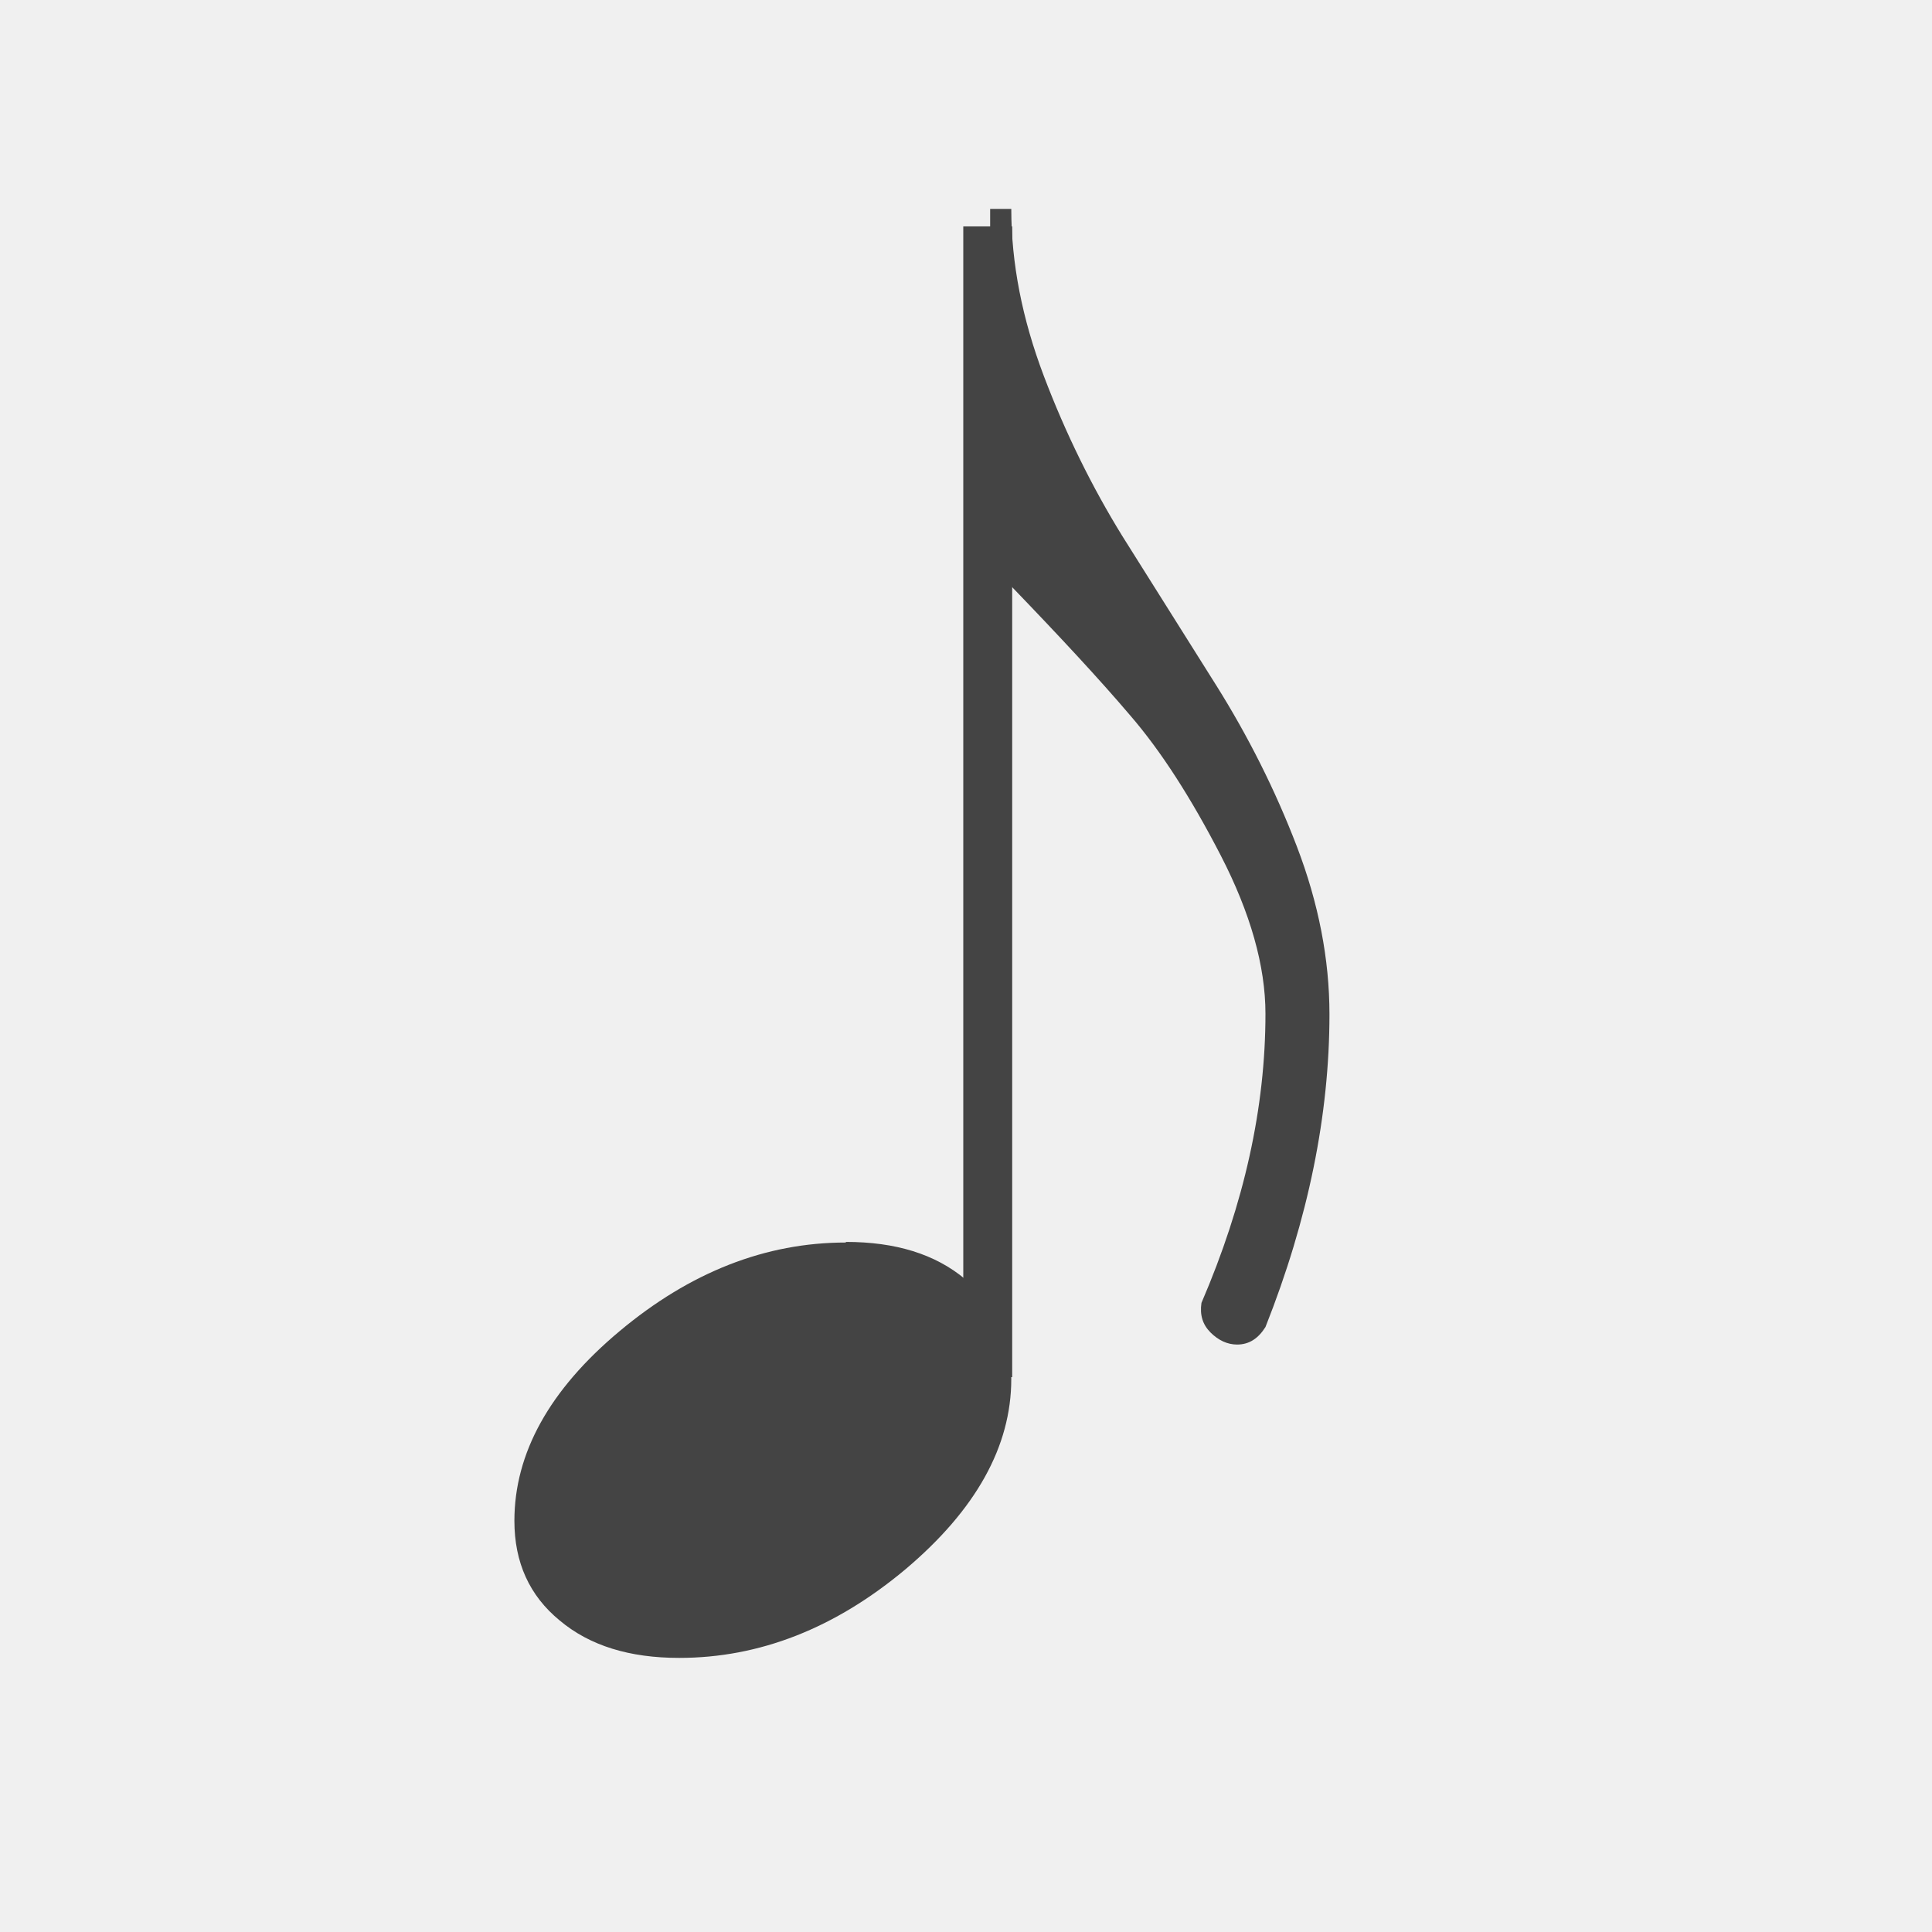
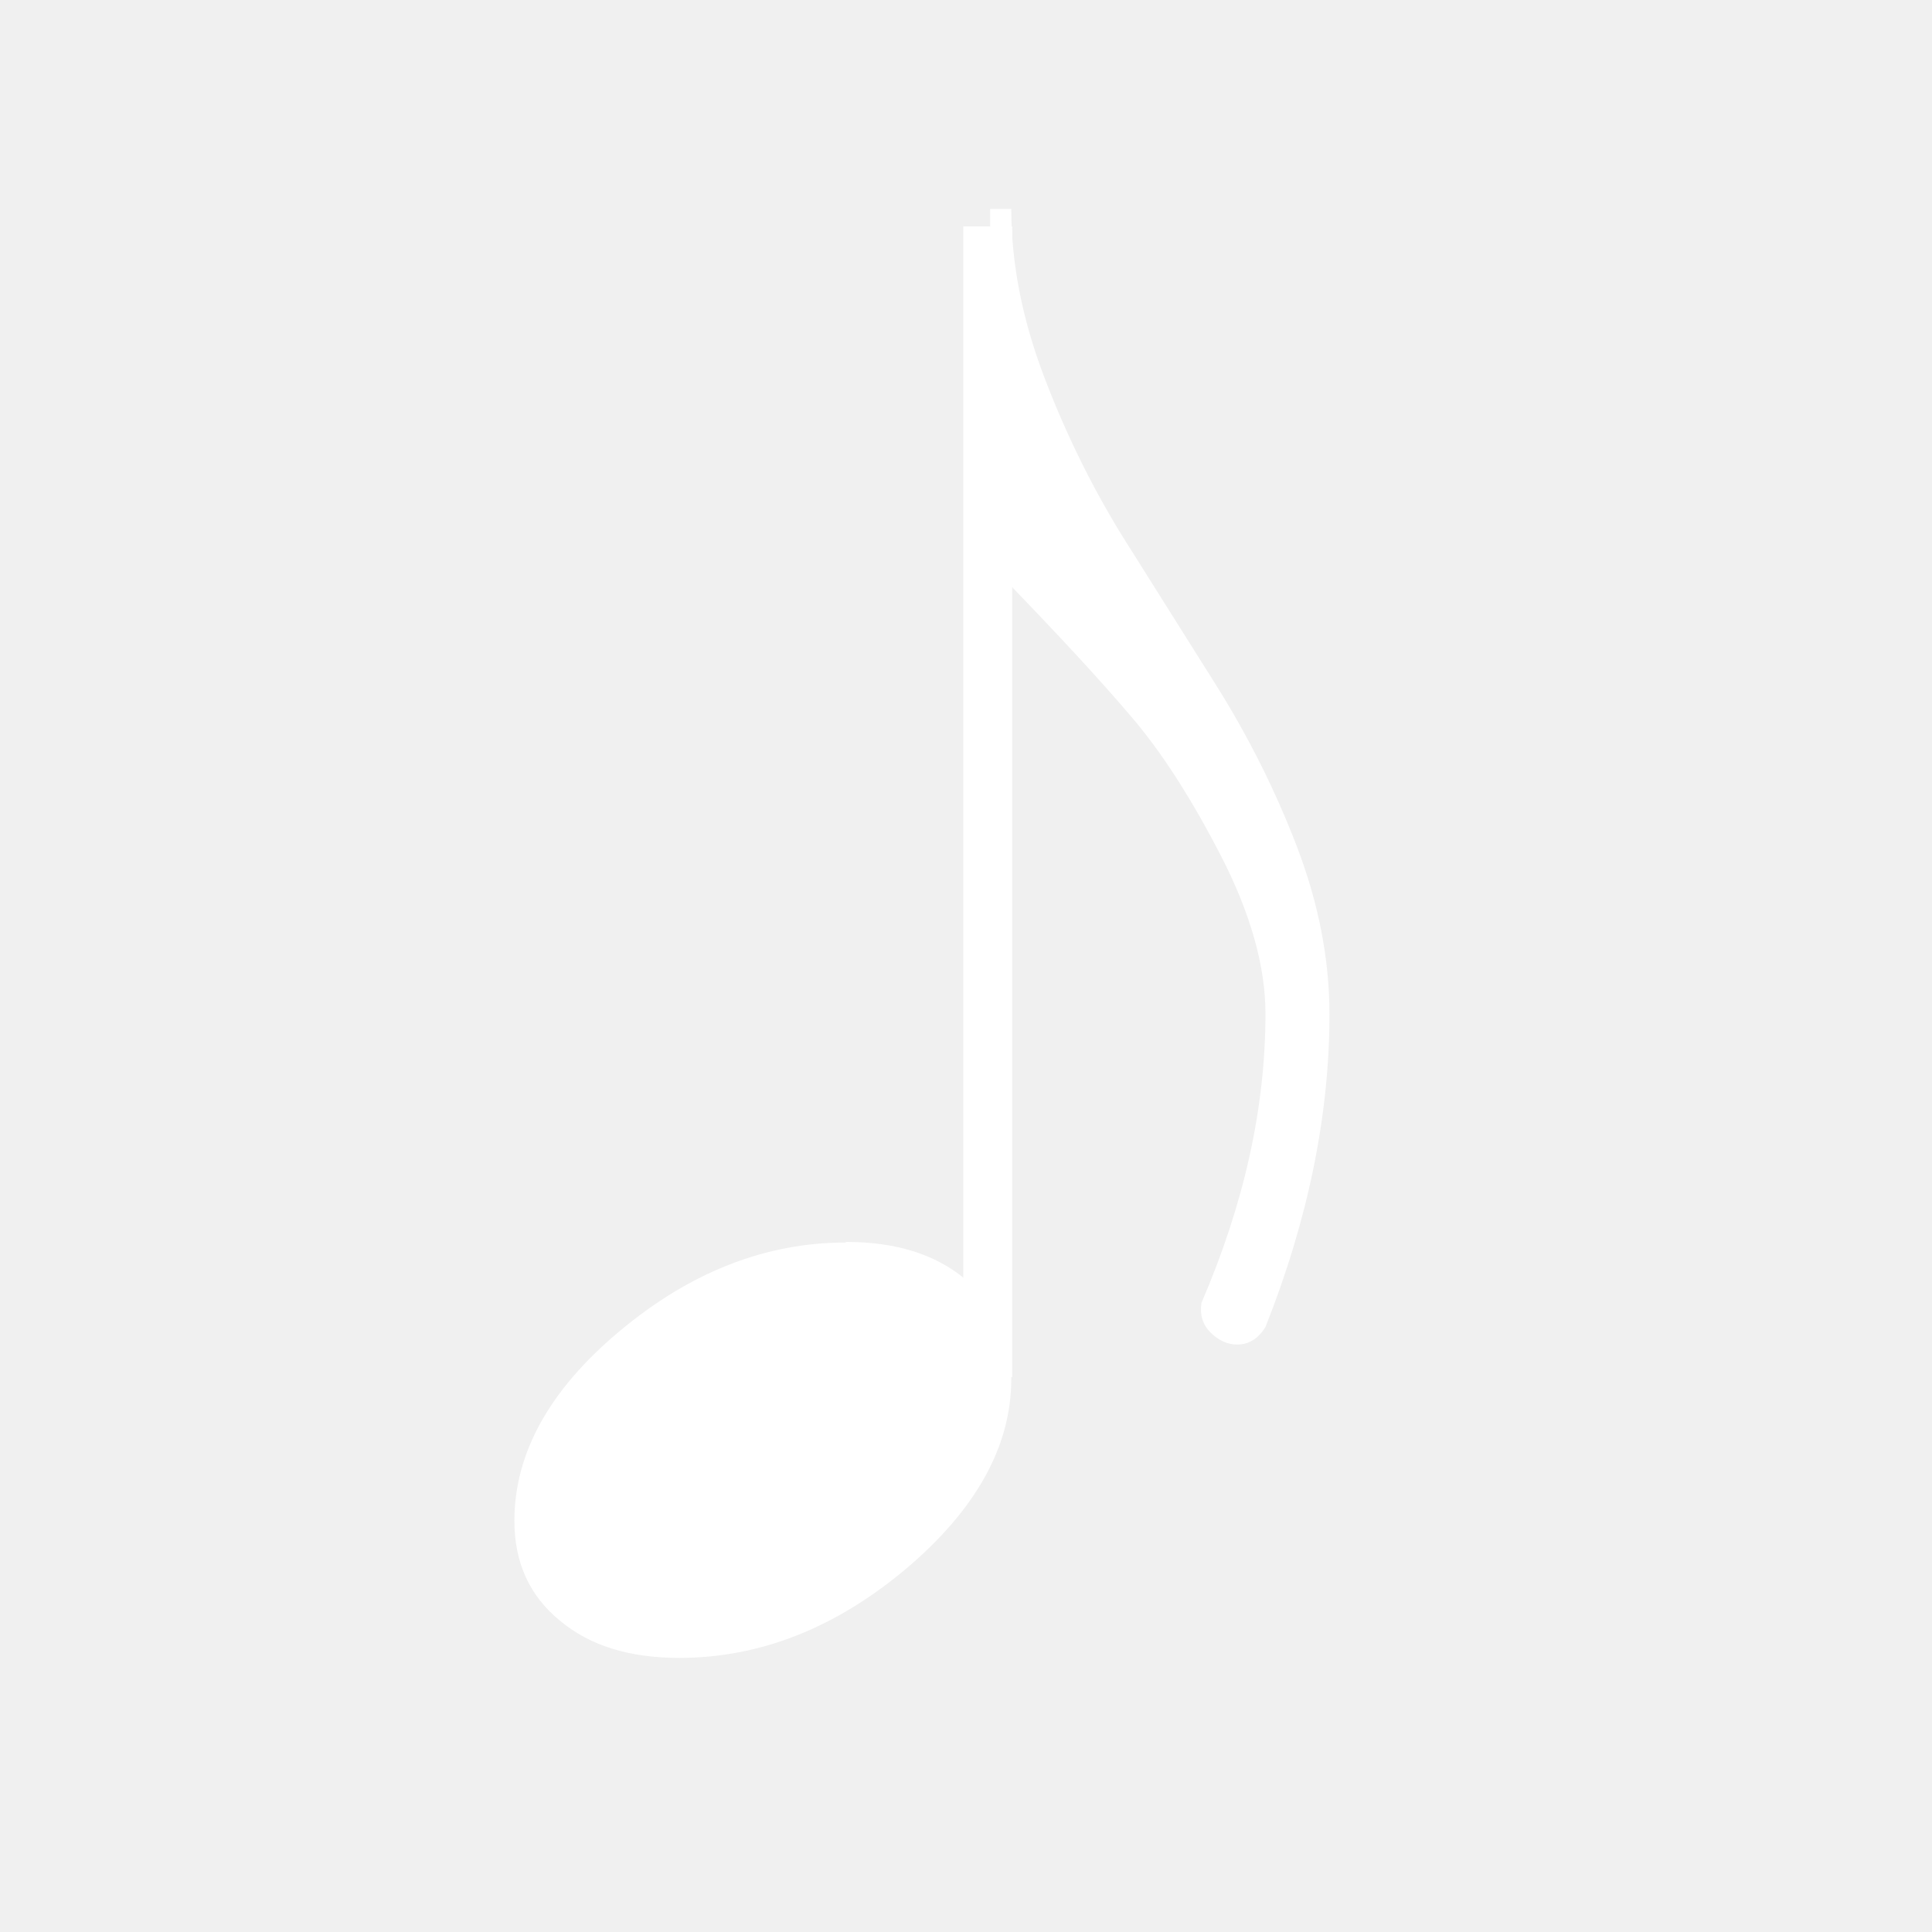
<svg xmlns="http://www.w3.org/2000/svg" width="32" height="32">
-   <path style="fill:#444444" d="m 16.40,9.71 0.35,0.00 C 17.55,10.54 18.21,11.25 18.72,11.85 c 0.51,0.59 1.01,1.37 1.50,2.32 0.49,0.95 0.74,1.83 0.74,2.62 -0.00,1.55 -0.35,3.14 -1.06,4.79 -0.03,0.20 0.02,0.36 0.15,0.49 0.13,0.13 0.28,0.20 0.44,0.20 0.20,0.00 0.35,-0.10 0.47,-0.29 0.71,-1.79 1.06,-3.52 1.06,-5.18 0.00,-0.91 -0.18,-1.84 -0.54,-2.78 -0.36,-0.94 -0.81,-1.83 -1.33,-2.66 L 18.59,8.88 C 18.09,8.07 17.65,7.18 17.29,6.23 16.93,5.28 16.75,4.36 16.75,3.46 l -0.35,0.00 0.00,6.25" />
-   <polyline style="fill:#444444;stroke:#444444;stroke-width:0.81" points="16.36,22.81 16.36,3.75" />
-   <path style="fill:#444444" d="m 14.01,20.58 c -1.33,0.00 -2.58,0.49 -3.75,1.47 C 9.10,23.02 8.52,24.07 8.52,25.19 8.52,25.88 8.77,26.43 9.27,26.84 c 0.50,0.42 1.16,0.62 1.98,0.62 1.33,0.00 2.58,-0.49 3.75,-1.47 1.16,-0.98 1.75,-2.03 1.75,-3.15 0.00,-0.68 -0.25,-1.23 -0.76,-1.65 -0.50,-0.42 -1.16,-0.62 -1.98,-0.62" />
+   <path style="fill:white" d="m 16.40,9.71 0.35,0.00 C 17.55,10.54 18.21,11.25 18.72,11.85 c 0.51,0.59 1.01,1.37 1.50,2.32 0.49,0.95 0.74,1.83 0.74,2.62 -0.00,1.55 -0.35,3.14 -1.06,4.79 -0.03,0.20 0.02,0.36 0.15,0.49 0.13,0.13 0.28,0.20 0.44,0.20 0.20,0.00 0.35,-0.10 0.47,-0.29 0.71,-1.79 1.06,-3.52 1.06,-5.18 0.00,-0.91 -0.18,-1.84 -0.54,-2.78 -0.36,-0.94 -0.81,-1.83 -1.33,-2.66 L 18.59,8.88 C 18.09,8.07 17.65,7.18 17.29,6.23 16.93,5.28 16.75,4.36 16.75,3.46 l -0.35,0.00 0.00,6.25" />
+   <polyline style="fill:white;stroke:white;stroke-width:0.81" points="16.36,22.81 16.36,3.75" />
+   <path style="fill:white" d="m 14.01,20.58 c -1.33,0.00 -2.58,0.49 -3.75,1.47 C 9.10,23.02 8.52,24.07 8.52,25.19 8.52,25.88 8.77,26.43 9.27,26.84 c 0.50,0.42 1.16,0.62 1.98,0.62 1.33,0.00 2.58,-0.49 3.75,-1.47 1.16,-0.98 1.75,-2.03 1.75,-3.15 0.00,-0.68 -0.25,-1.23 -0.76,-1.65 -0.50,-0.42 -1.16,-0.62 -1.98,-0.62" />
</svg>
